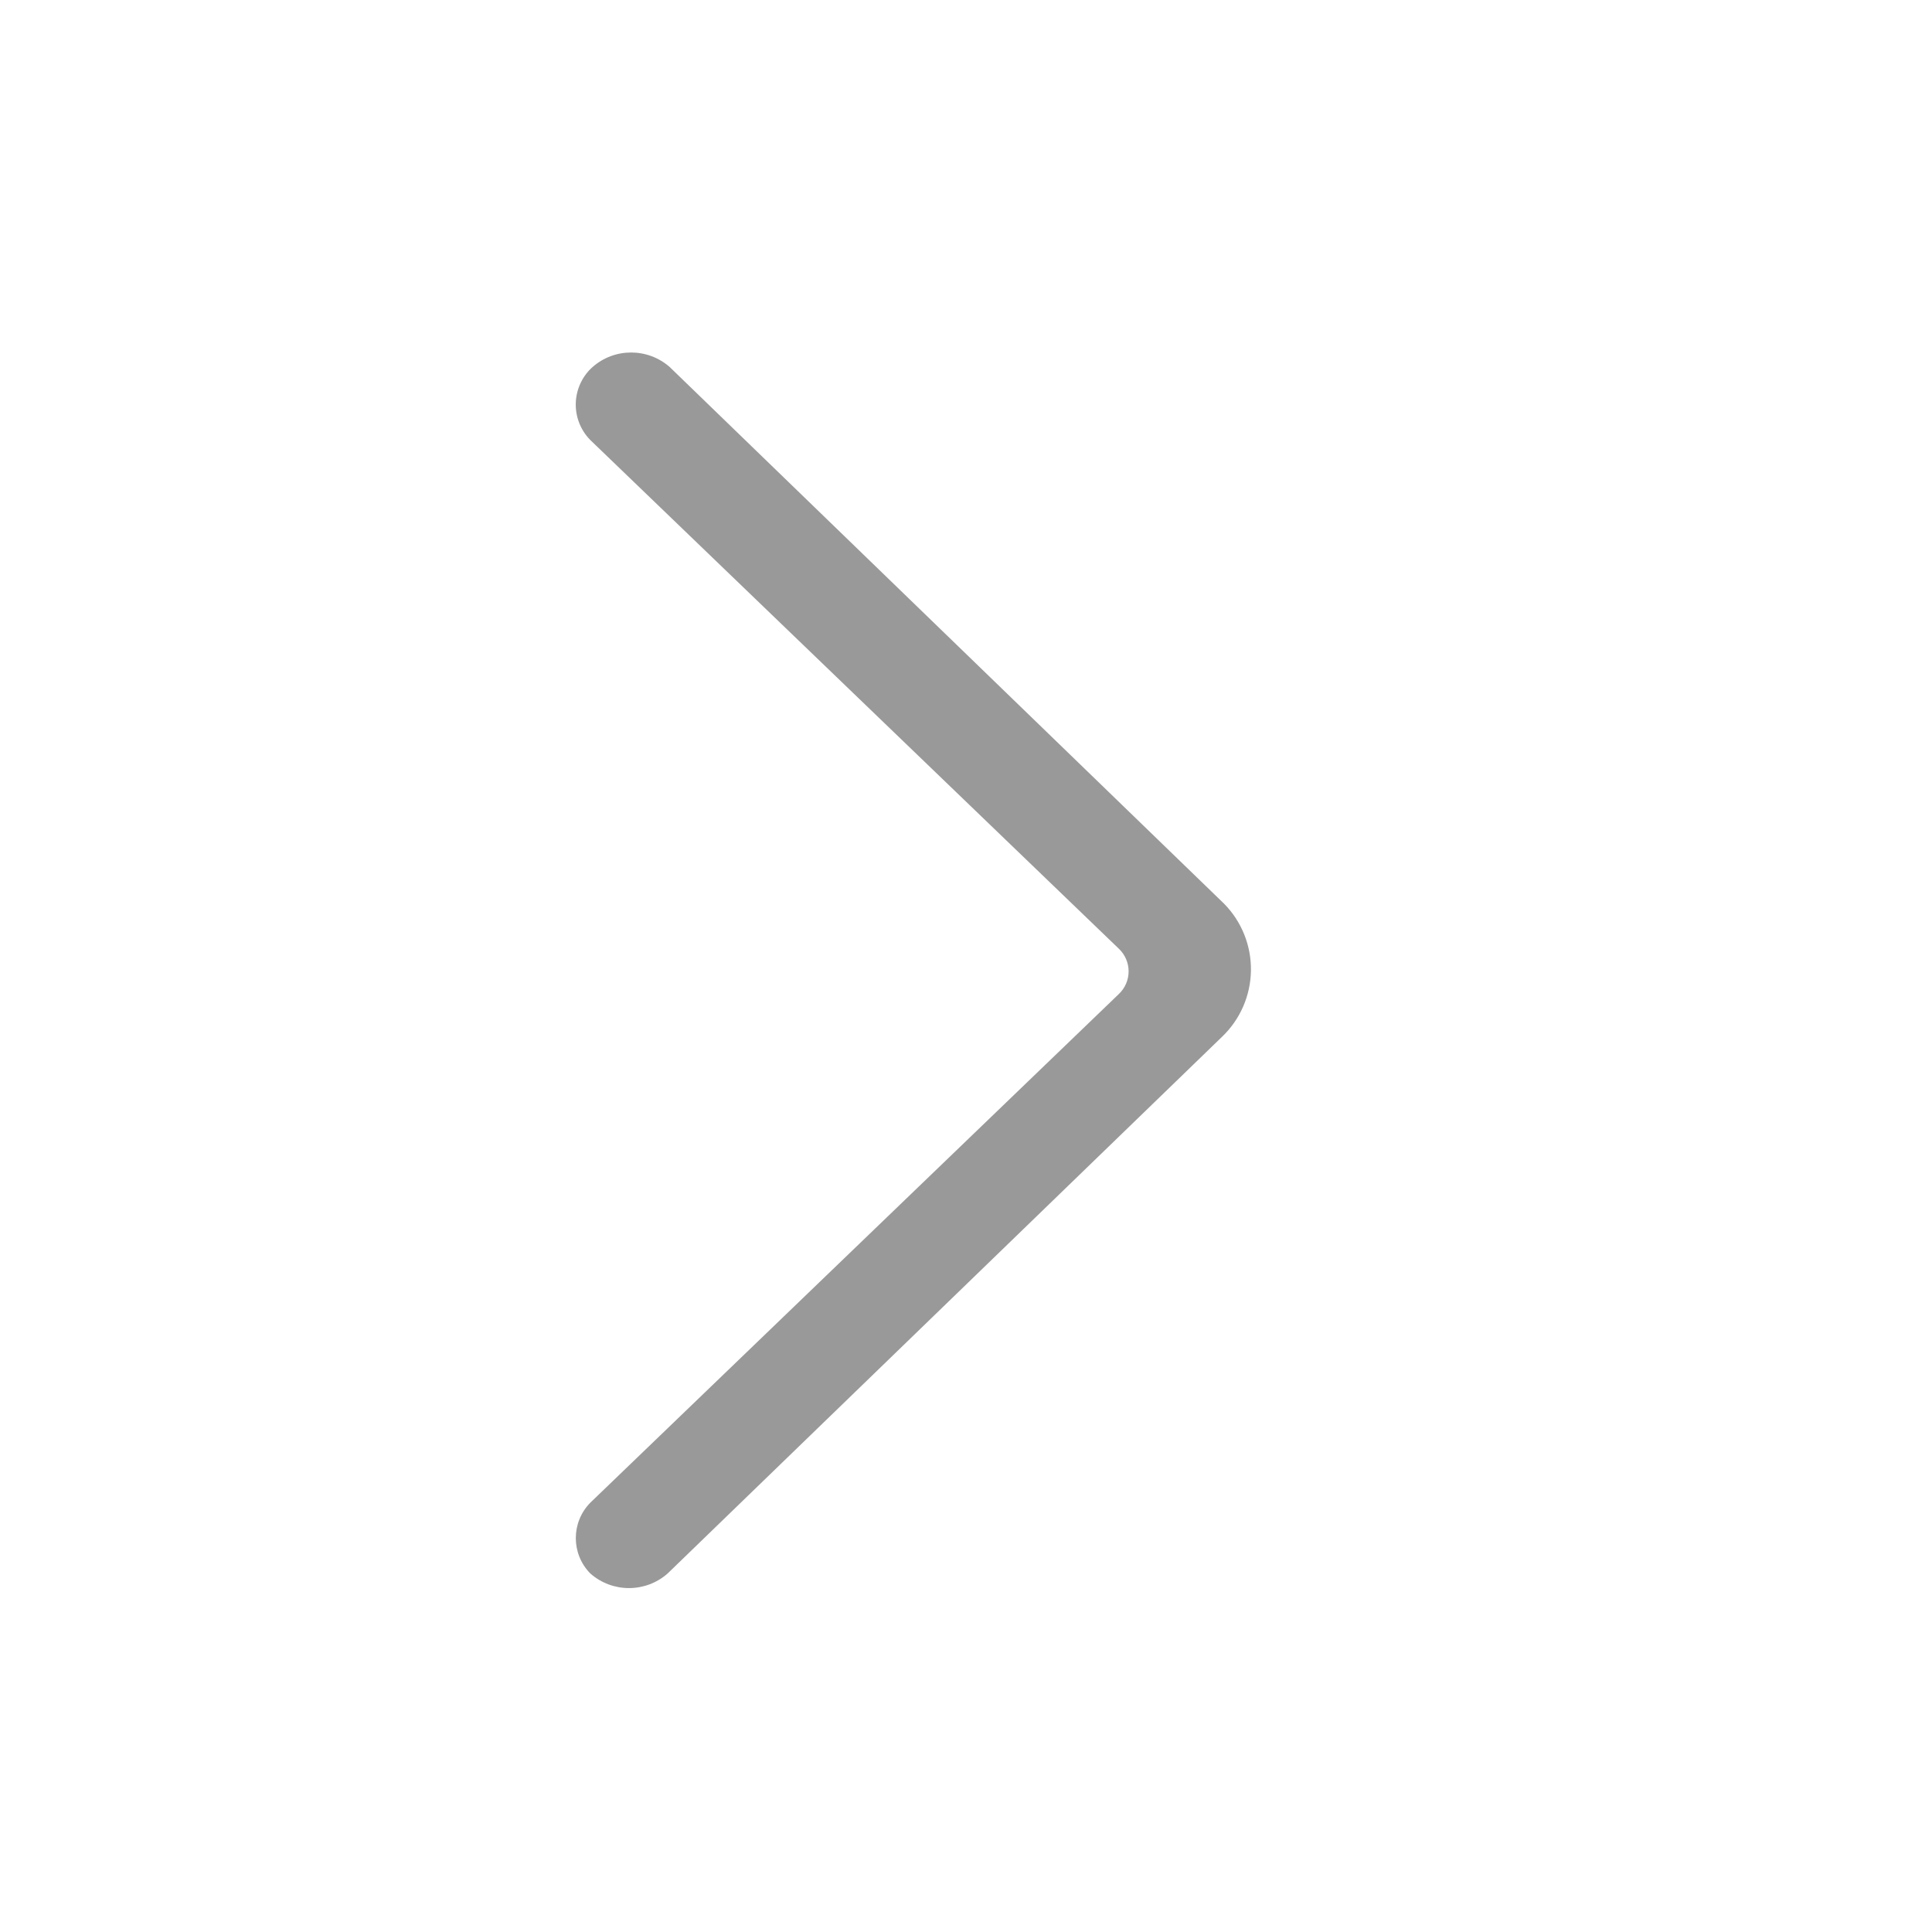
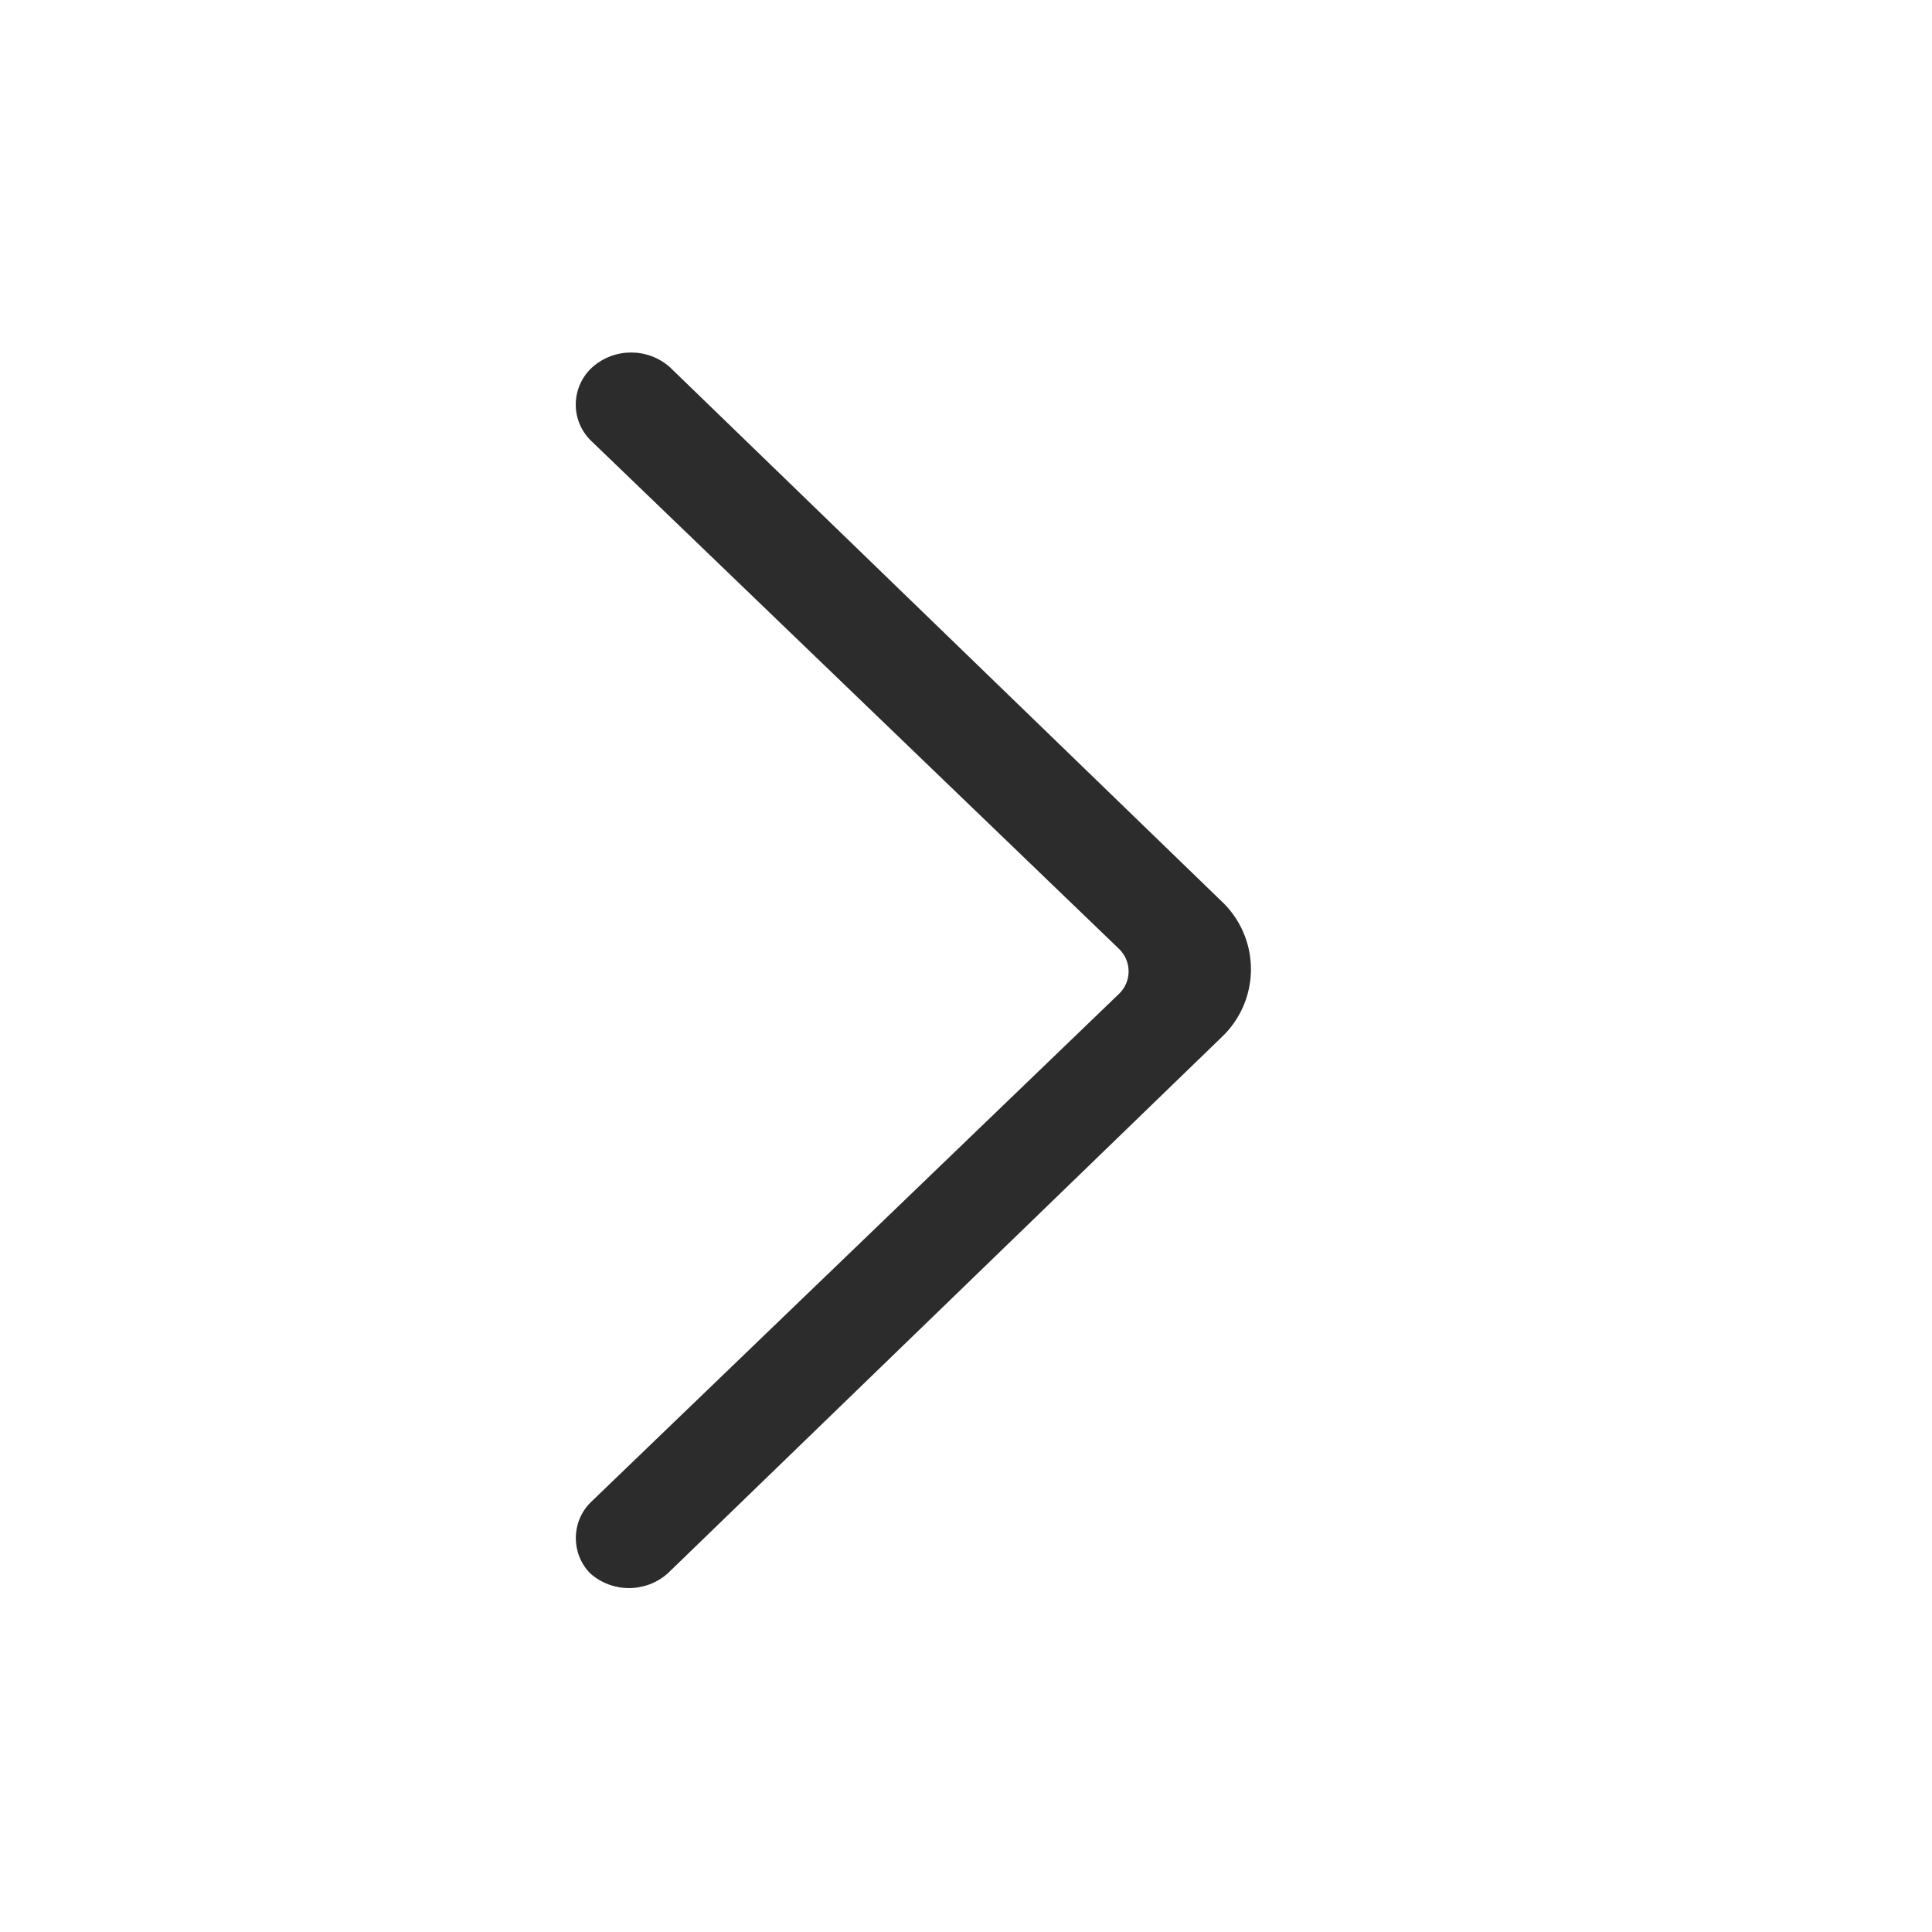
- <svg xmlns="http://www.w3.org/2000/svg" t="1714718930850" class="icon" viewBox="0 0 1024 1024" version="1.1" p-id="5050" width="200" height="200">
-   <path d="M648.818 479.004l-293.831-284.444a31.004 31.004 0 0 0-40.96 0A26.738 26.738 0 0 0 312.889 233.244l280.178 269.653a16.498 16.498 0 0 1 0 23.893L312.889 796.444a26.738 26.738 0 0 0 0 37.547 31.004 31.004 0 0 0 40.96 0l293.831-284.444a49.493 49.493 0 0 0 1.138-70.542z" fill="#999999" p-id="5051" />
+ <svg xmlns="http://www.w3.org/2000/svg" t="1714740145573" class="icon" viewBox="0 0 1024 1024" version="1.1" p-id="1443" width="200" height="200">
+   <path d="M648.818 479.004l-293.831-284.444a31.004 31.004 0 0 0-40.96 0A26.738 26.738 0 0 0 312.889 233.244l280.178 269.653a16.498 16.498 0 0 1 0 23.893L312.889 796.444a26.738 26.738 0 0 0 0 37.547 31.004 31.004 0 0 0 40.96 0l293.831-284.444a49.493 49.493 0 0 0 1.138-70.542z" fill="#2c2c2c" p-id="1444" />
</svg>
